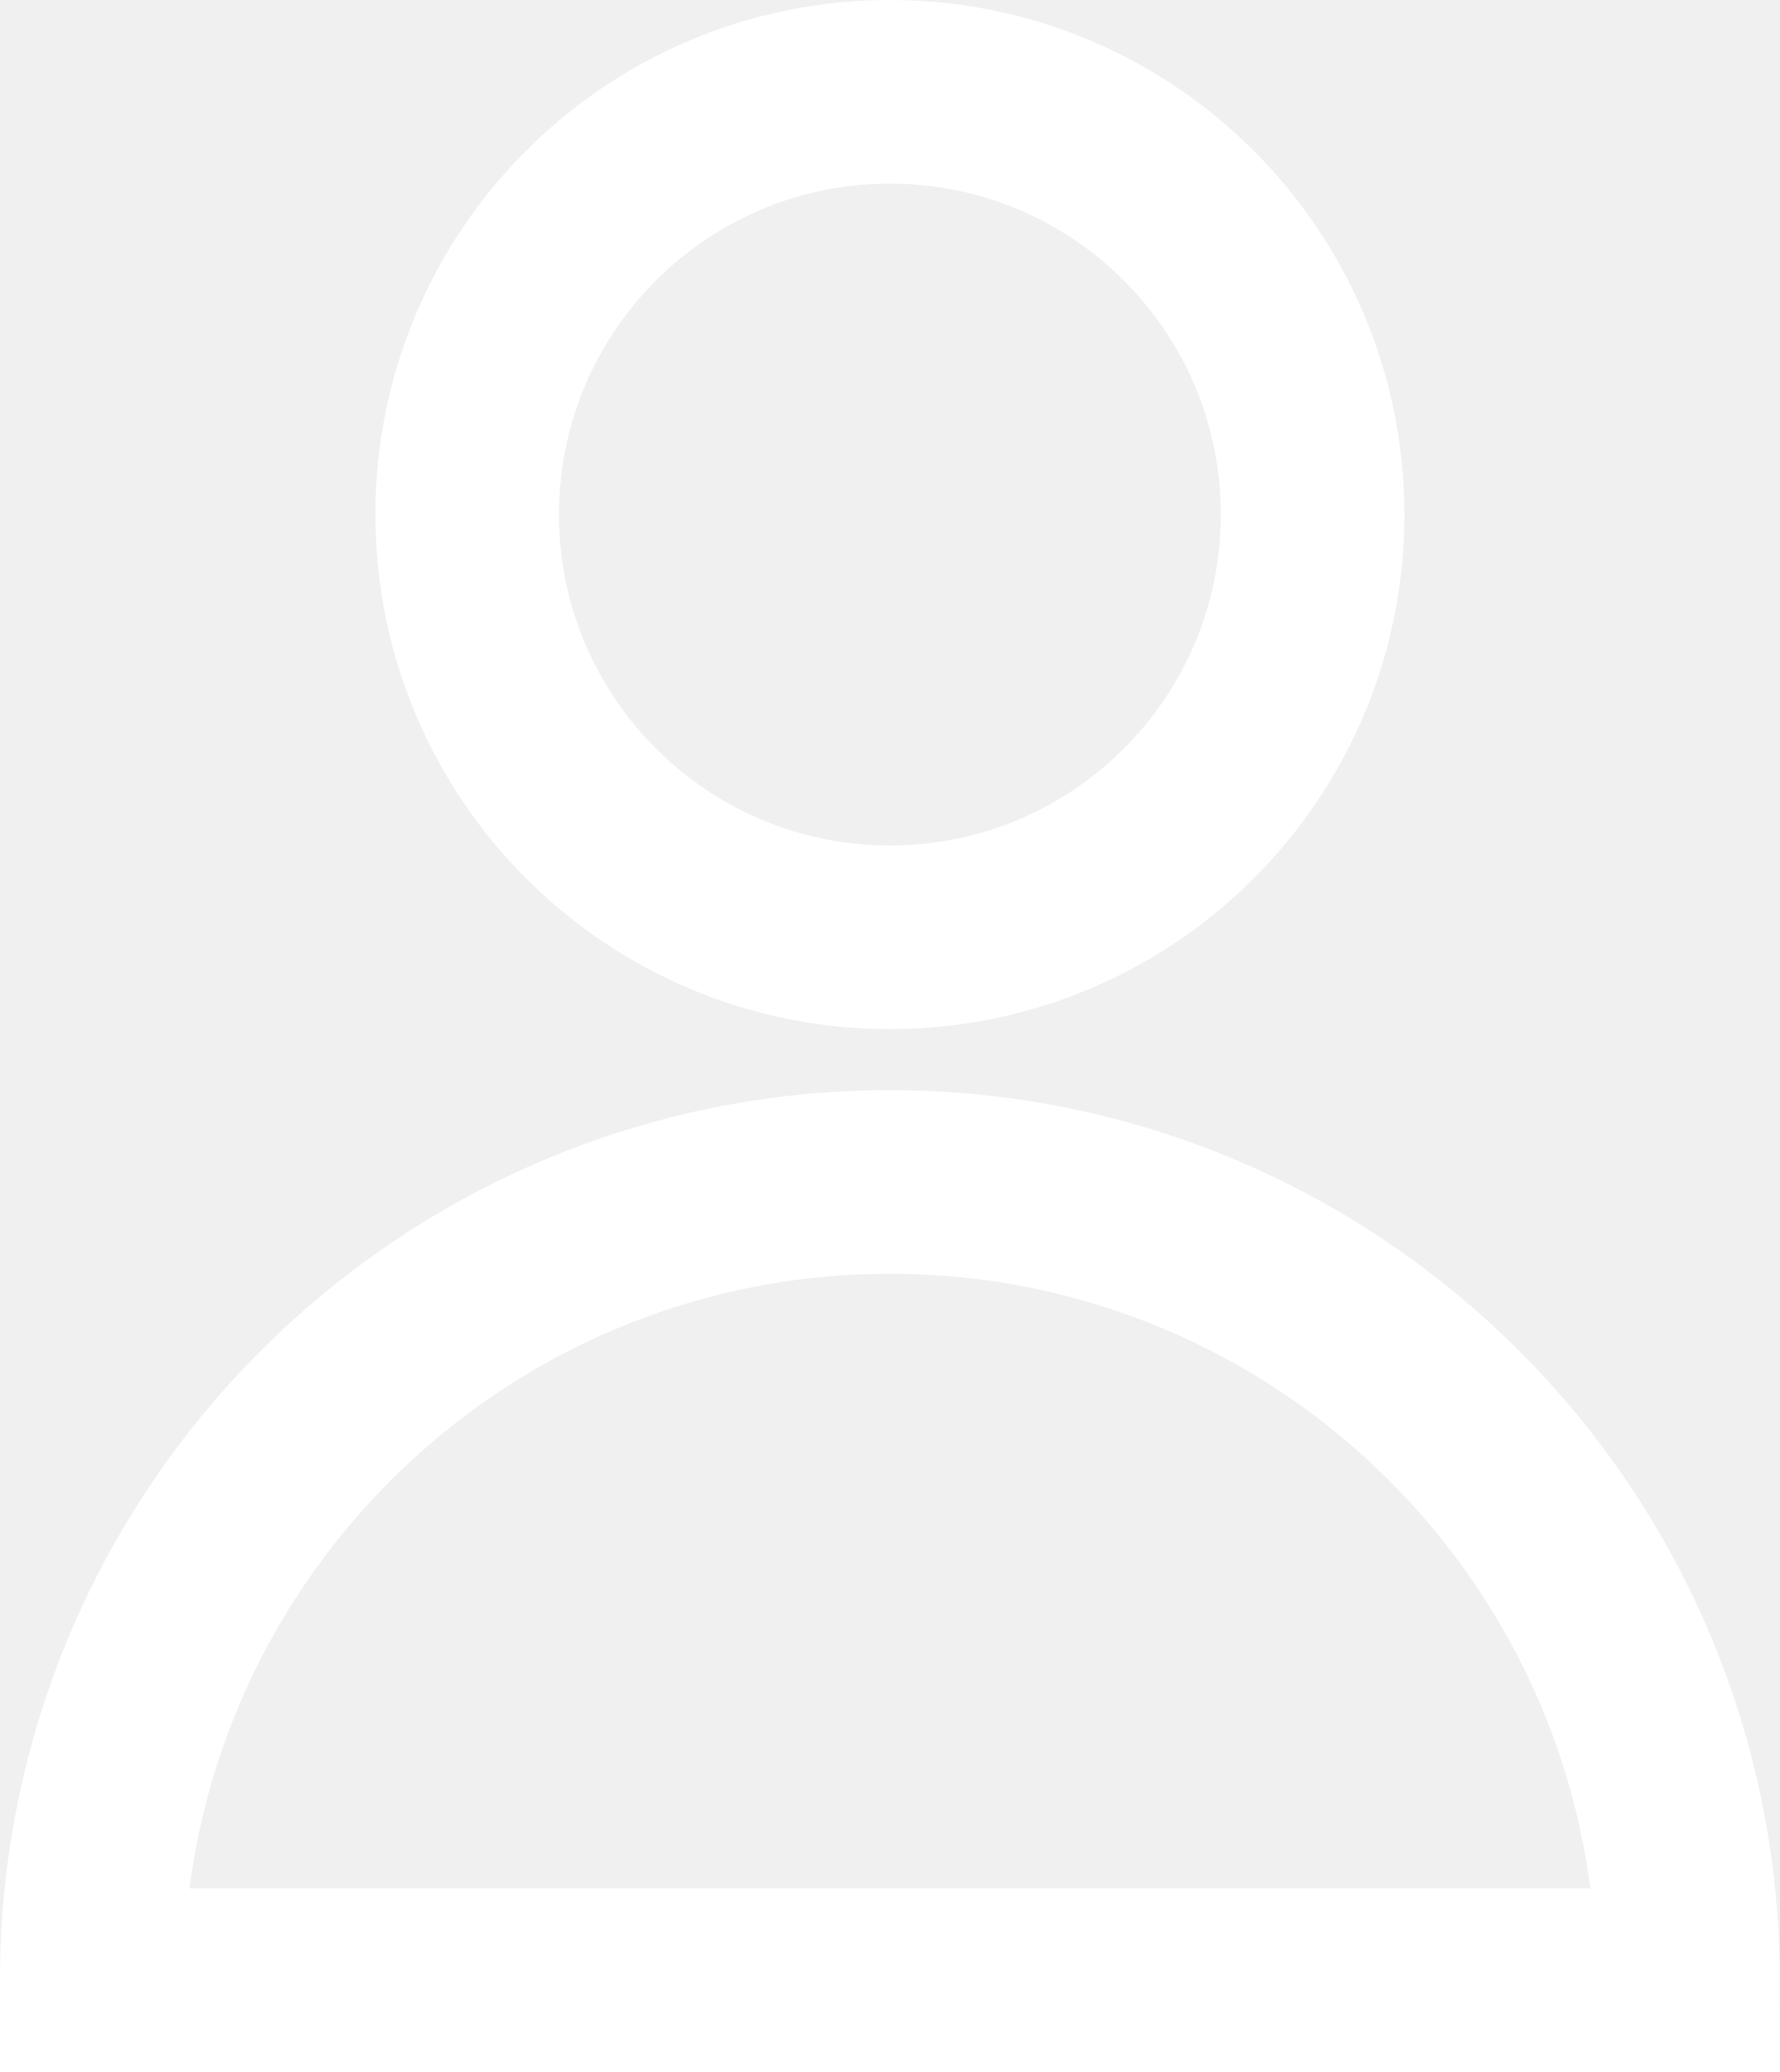
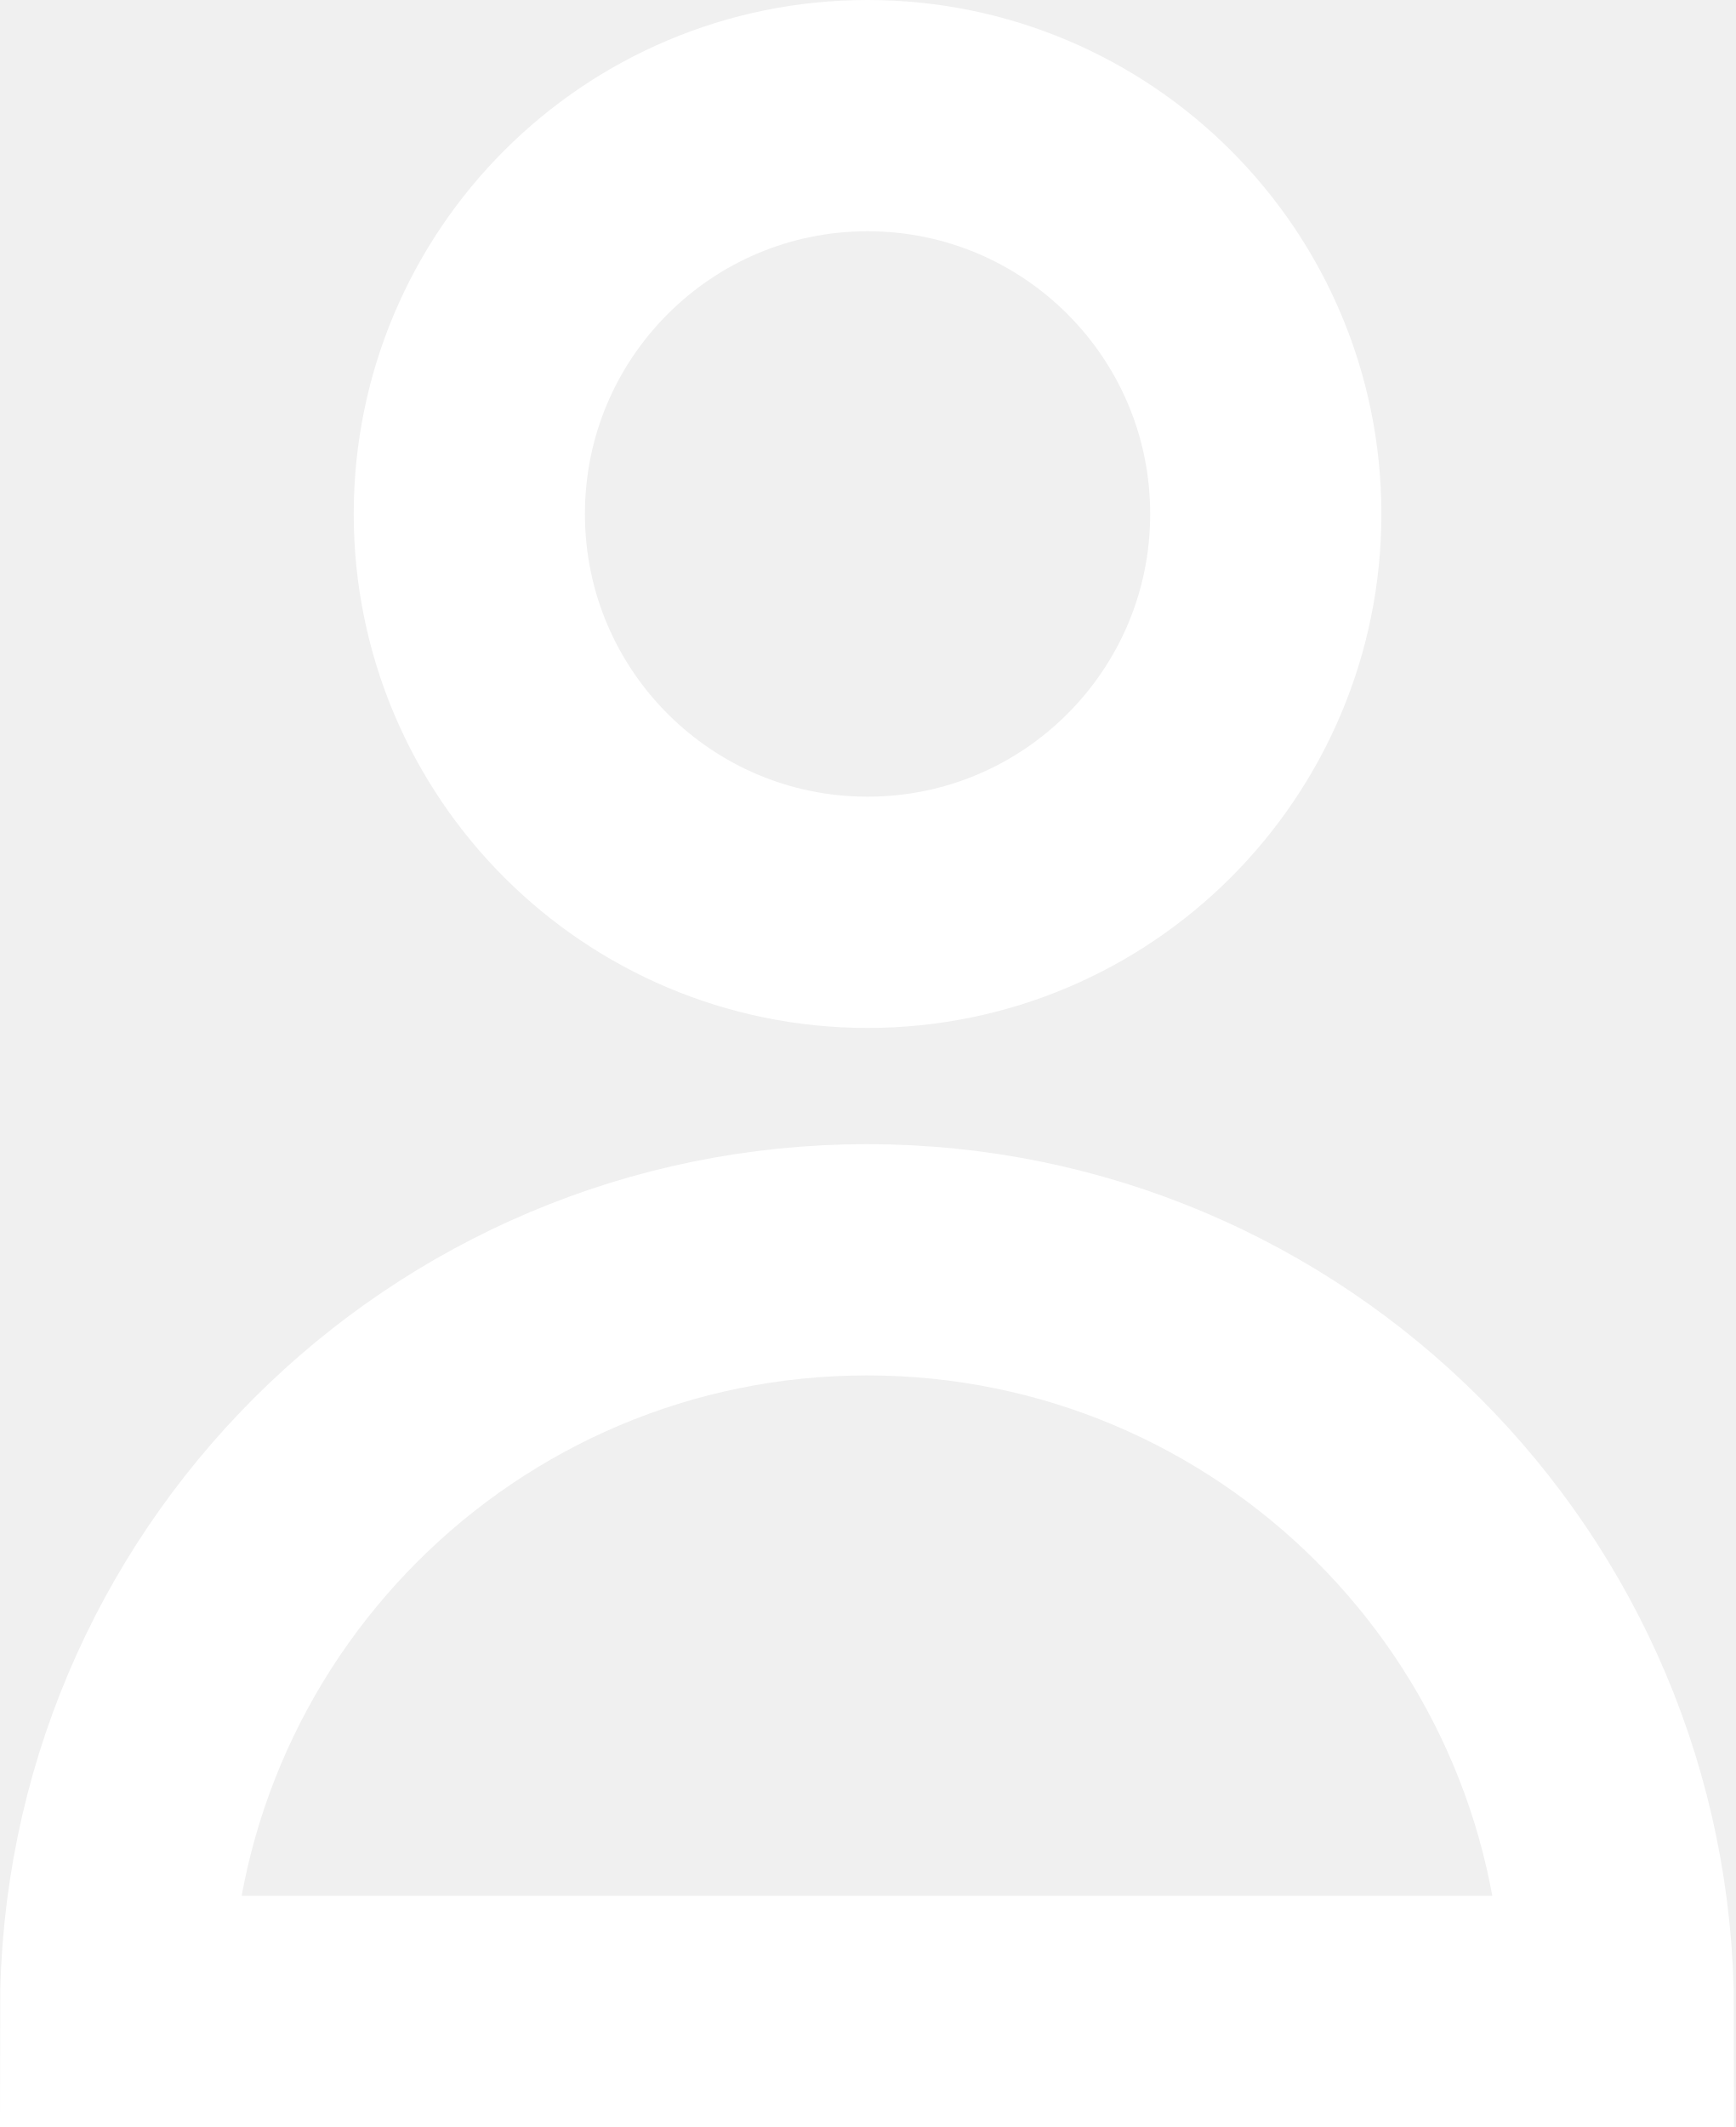
- <svg xmlns="http://www.w3.org/2000/svg" viewBox="0 0 38.78 45.14">
+ <svg xmlns="http://www.w3.org/2000/svg" viewBox="0 0 30.03 36.79">
  <defs>
    <style>.cls-1{fill:none;stroke:#fff;stroke-miterlimit:10;stroke-width:4px;}</style>
  </defs>
  <g id="Layer_2" data-name="Layer 2">
    <g id="Layer_1-2" data-name="Layer 1">
-       <circle class="cls-1" cx="19.39" cy="11.21" r="9.21" />
-       <path class="cls-1" d="M36.78,43.14H2a17.39,17.39,0,1,1,34.78,0Z" />
+       <circle class="cls-1" cx="15.01" cy="8.89" r="6.89" />
+       <path class="cls-1" d="M28,34.79H2a13,13,0,1,1,26,0Z" />
    </g>
  </g>
</svg>
